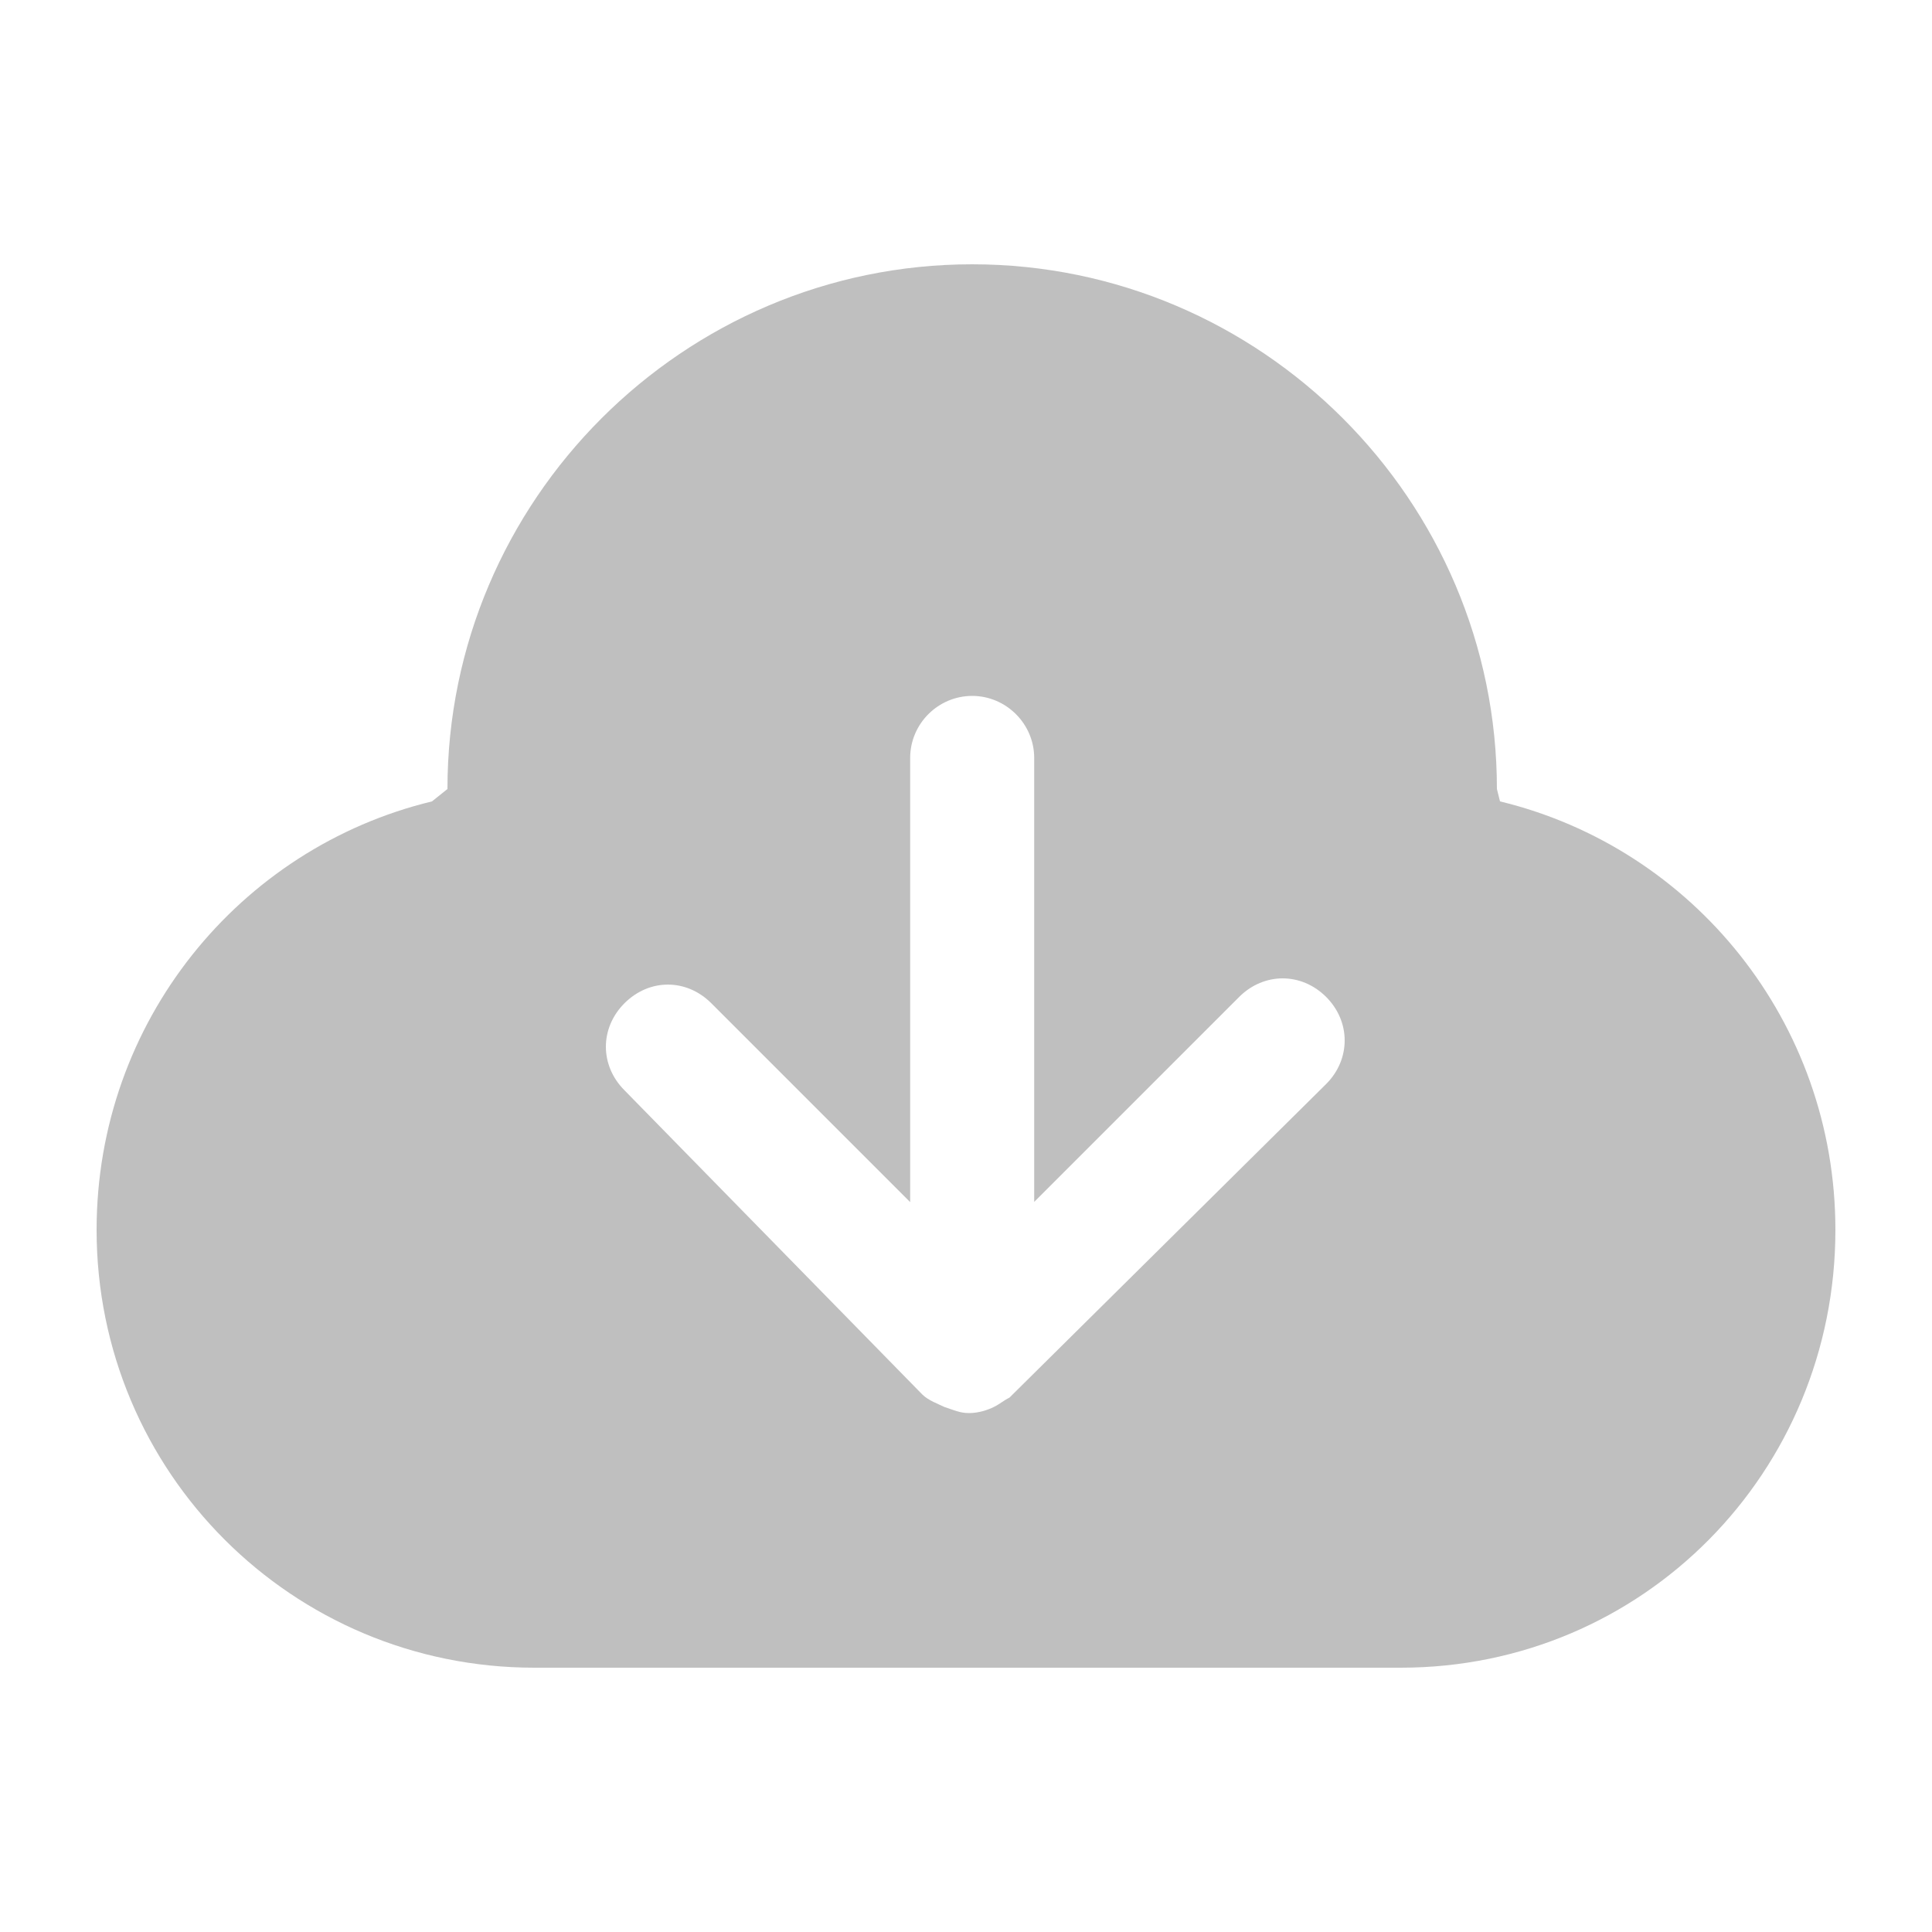
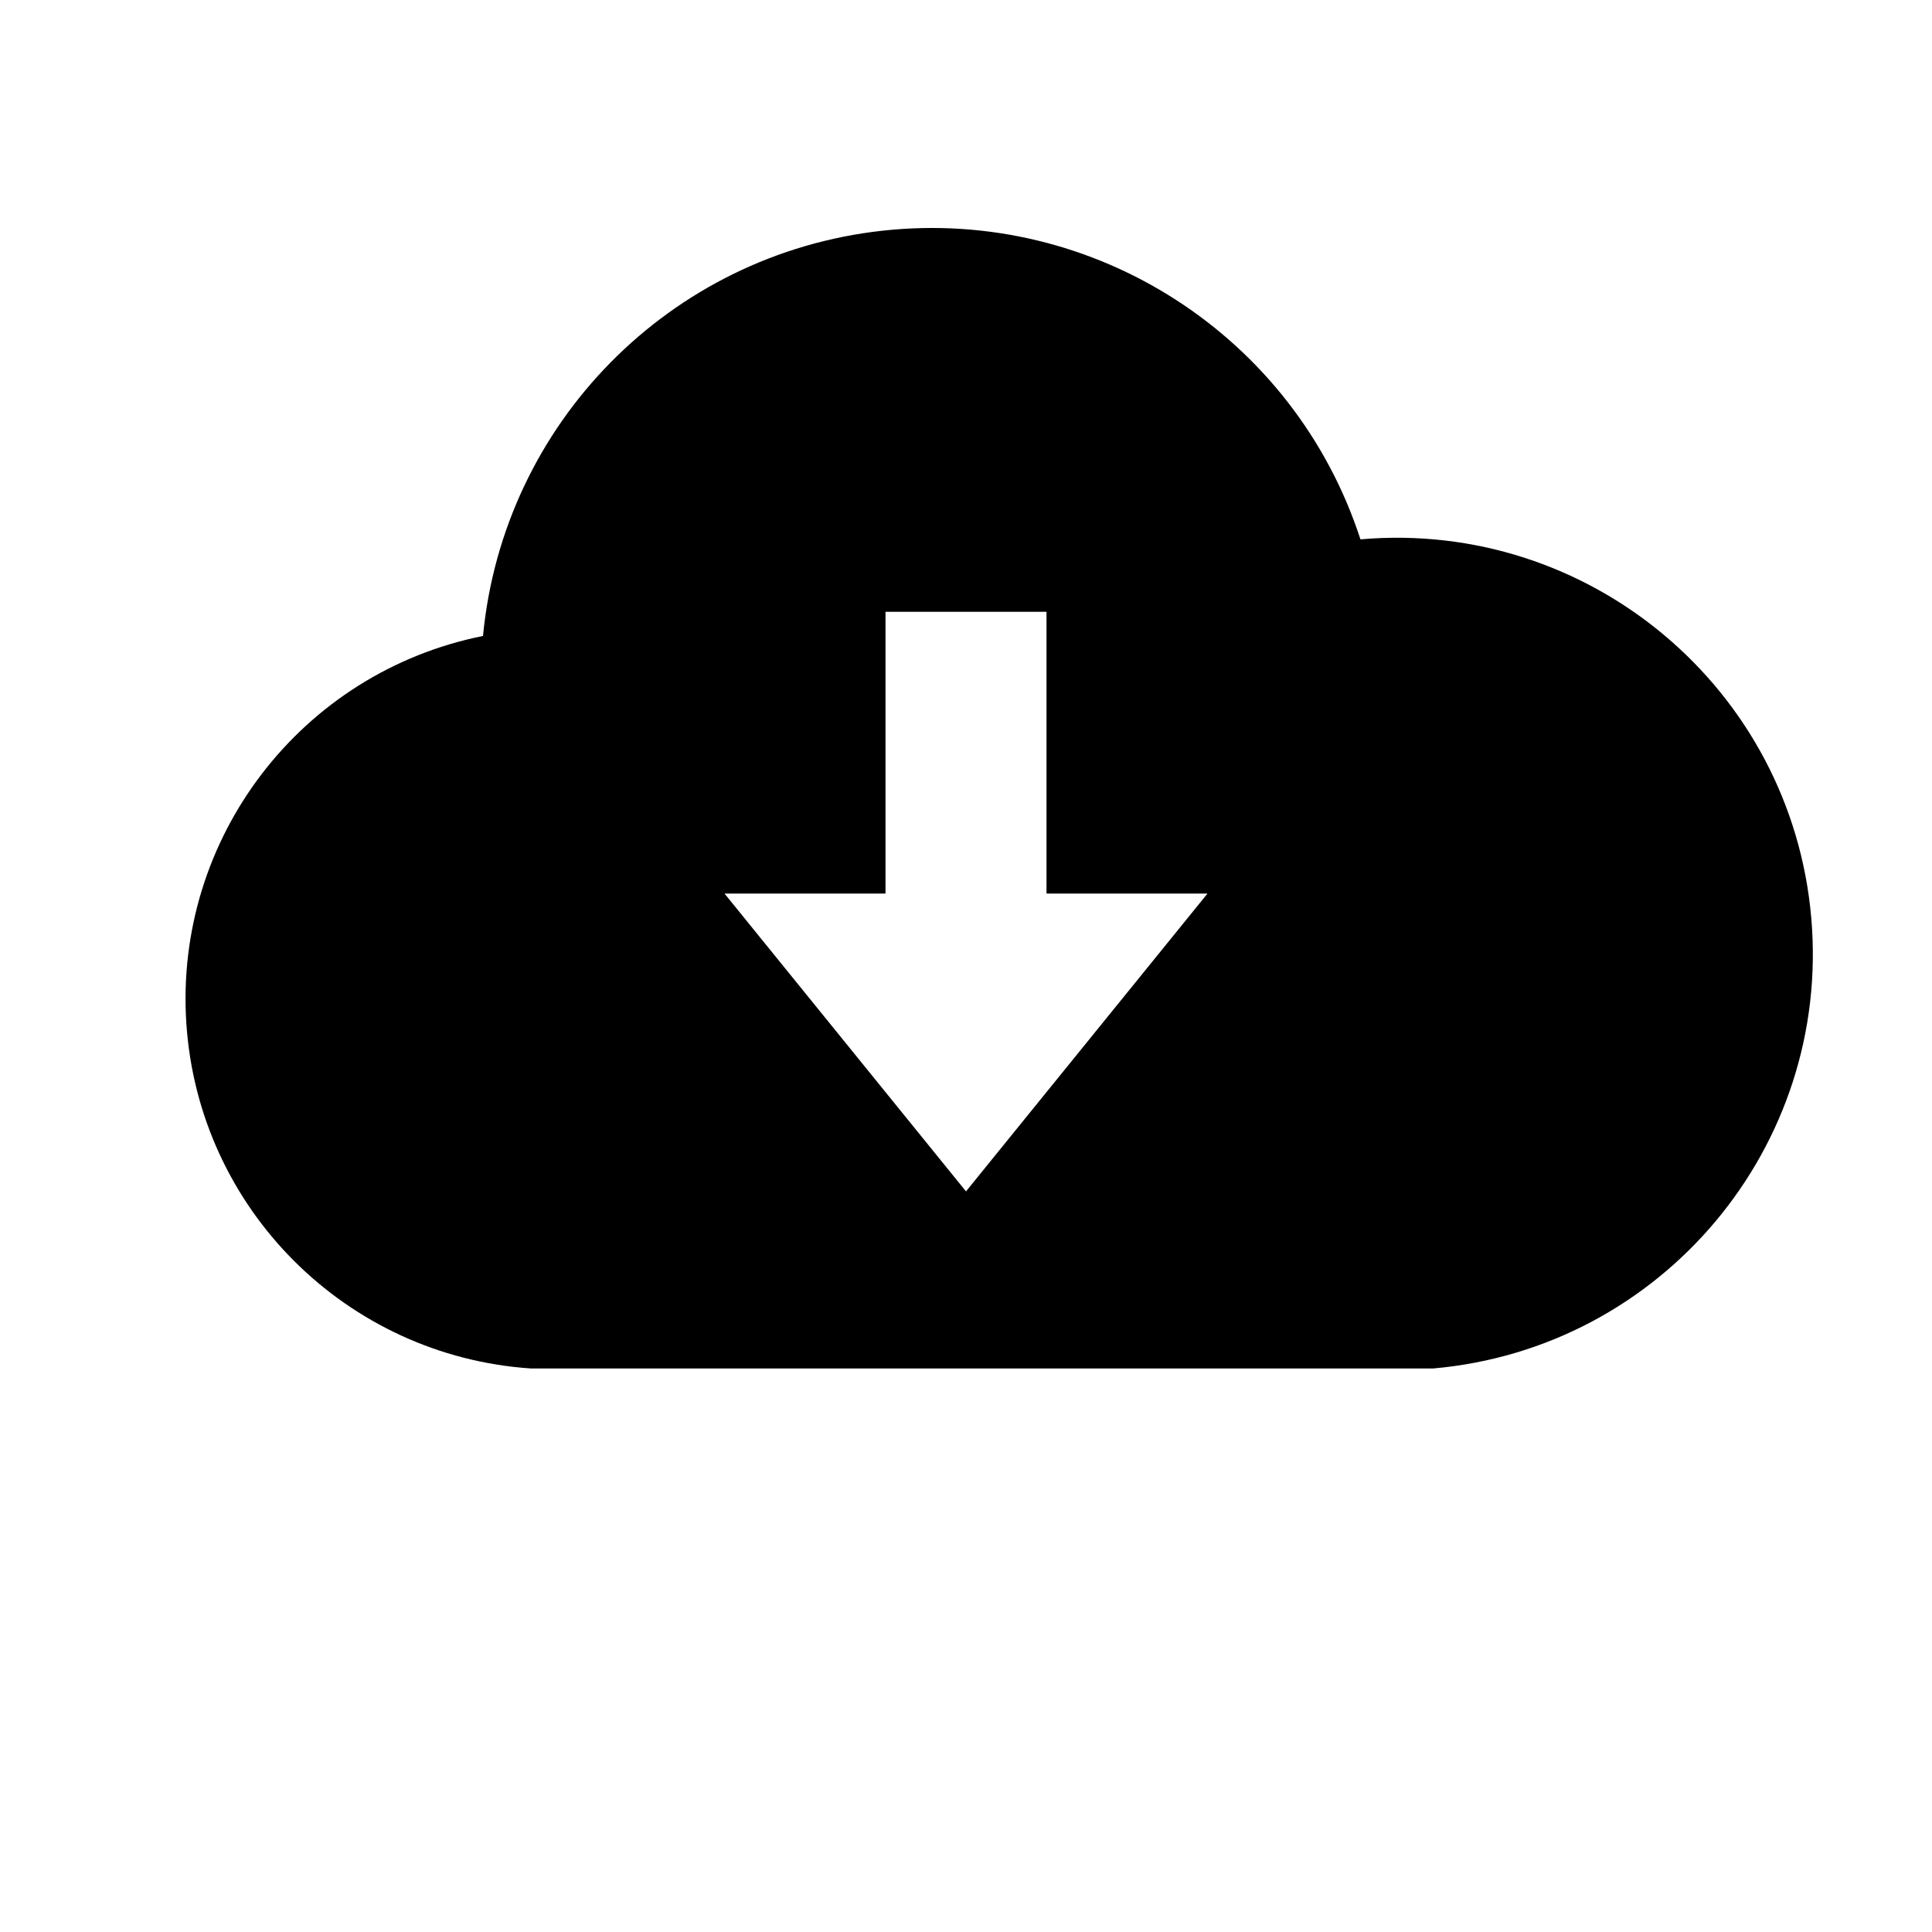
- <svg xmlns="http://www.w3.org/2000/svg" t="1732416939271" class="icon" viewBox="0 0 1024 1024" version="1.1" p-id="11155" width="128" height="128">
-   <path d="M795.034 424.755l-1.638-6.554c0-153.088-125.03-278.118-278.118-278.118S237.158 265.114 237.158 418.202l-8.192 6.554C126.874 449.434 51.2 541.594 51.2 651.878 51.2 780.288 154.829 883.917 283.238 883.917H742.4C870.81 883.917 972.8 780.288 972.8 651.878c0-110.285-75.674-202.445-177.766-227.123z m-92.16 149.811L535.04 740.762c-3.277 1.638-4.915 3.277-8.192 4.915-3.277 1.638-8.192 3.277-13.21 3.277s-8.192-1.638-13.21-3.277c-3.277-1.638-8.192-3.277-11.571-6.554L330.957 577.843c-6.554-6.554-9.83-14.848-9.83-23.04s3.277-16.486 9.83-23.04c13.21-13.21 32.87-13.21 46.08 0l105.37 105.37V401.715c0-18.125 14.848-32.87 32.87-32.87s32.87 14.848 32.87 32.87v235.315L656.794 528.384c6.554-6.554 14.848-9.83 23.04-9.83s16.486 3.277 23.04 9.83c6.554 6.554 9.83 14.848 9.83 23.04s-3.174 16.486-9.83 23.142z" fill="#bfbfbf" p-id="11156" />
+ <svg xmlns="http://www.w3.org/2000/svg" viewBox="0 0 24 24" width="24" height="24" fill="#000000">
+   <path fill-rule="evenodd" clip-rule="evenodd" d="M6.6 17A4.6 4.6 0 0 1 6 7.9 5.6 5.6 0 0 1 16.9 6.7 4.3 4.3 0 0 1 17.8 17ZM11 7.6v3.5H9L12 14.8l3-3.7h-2V7.6Z" />
</svg>
